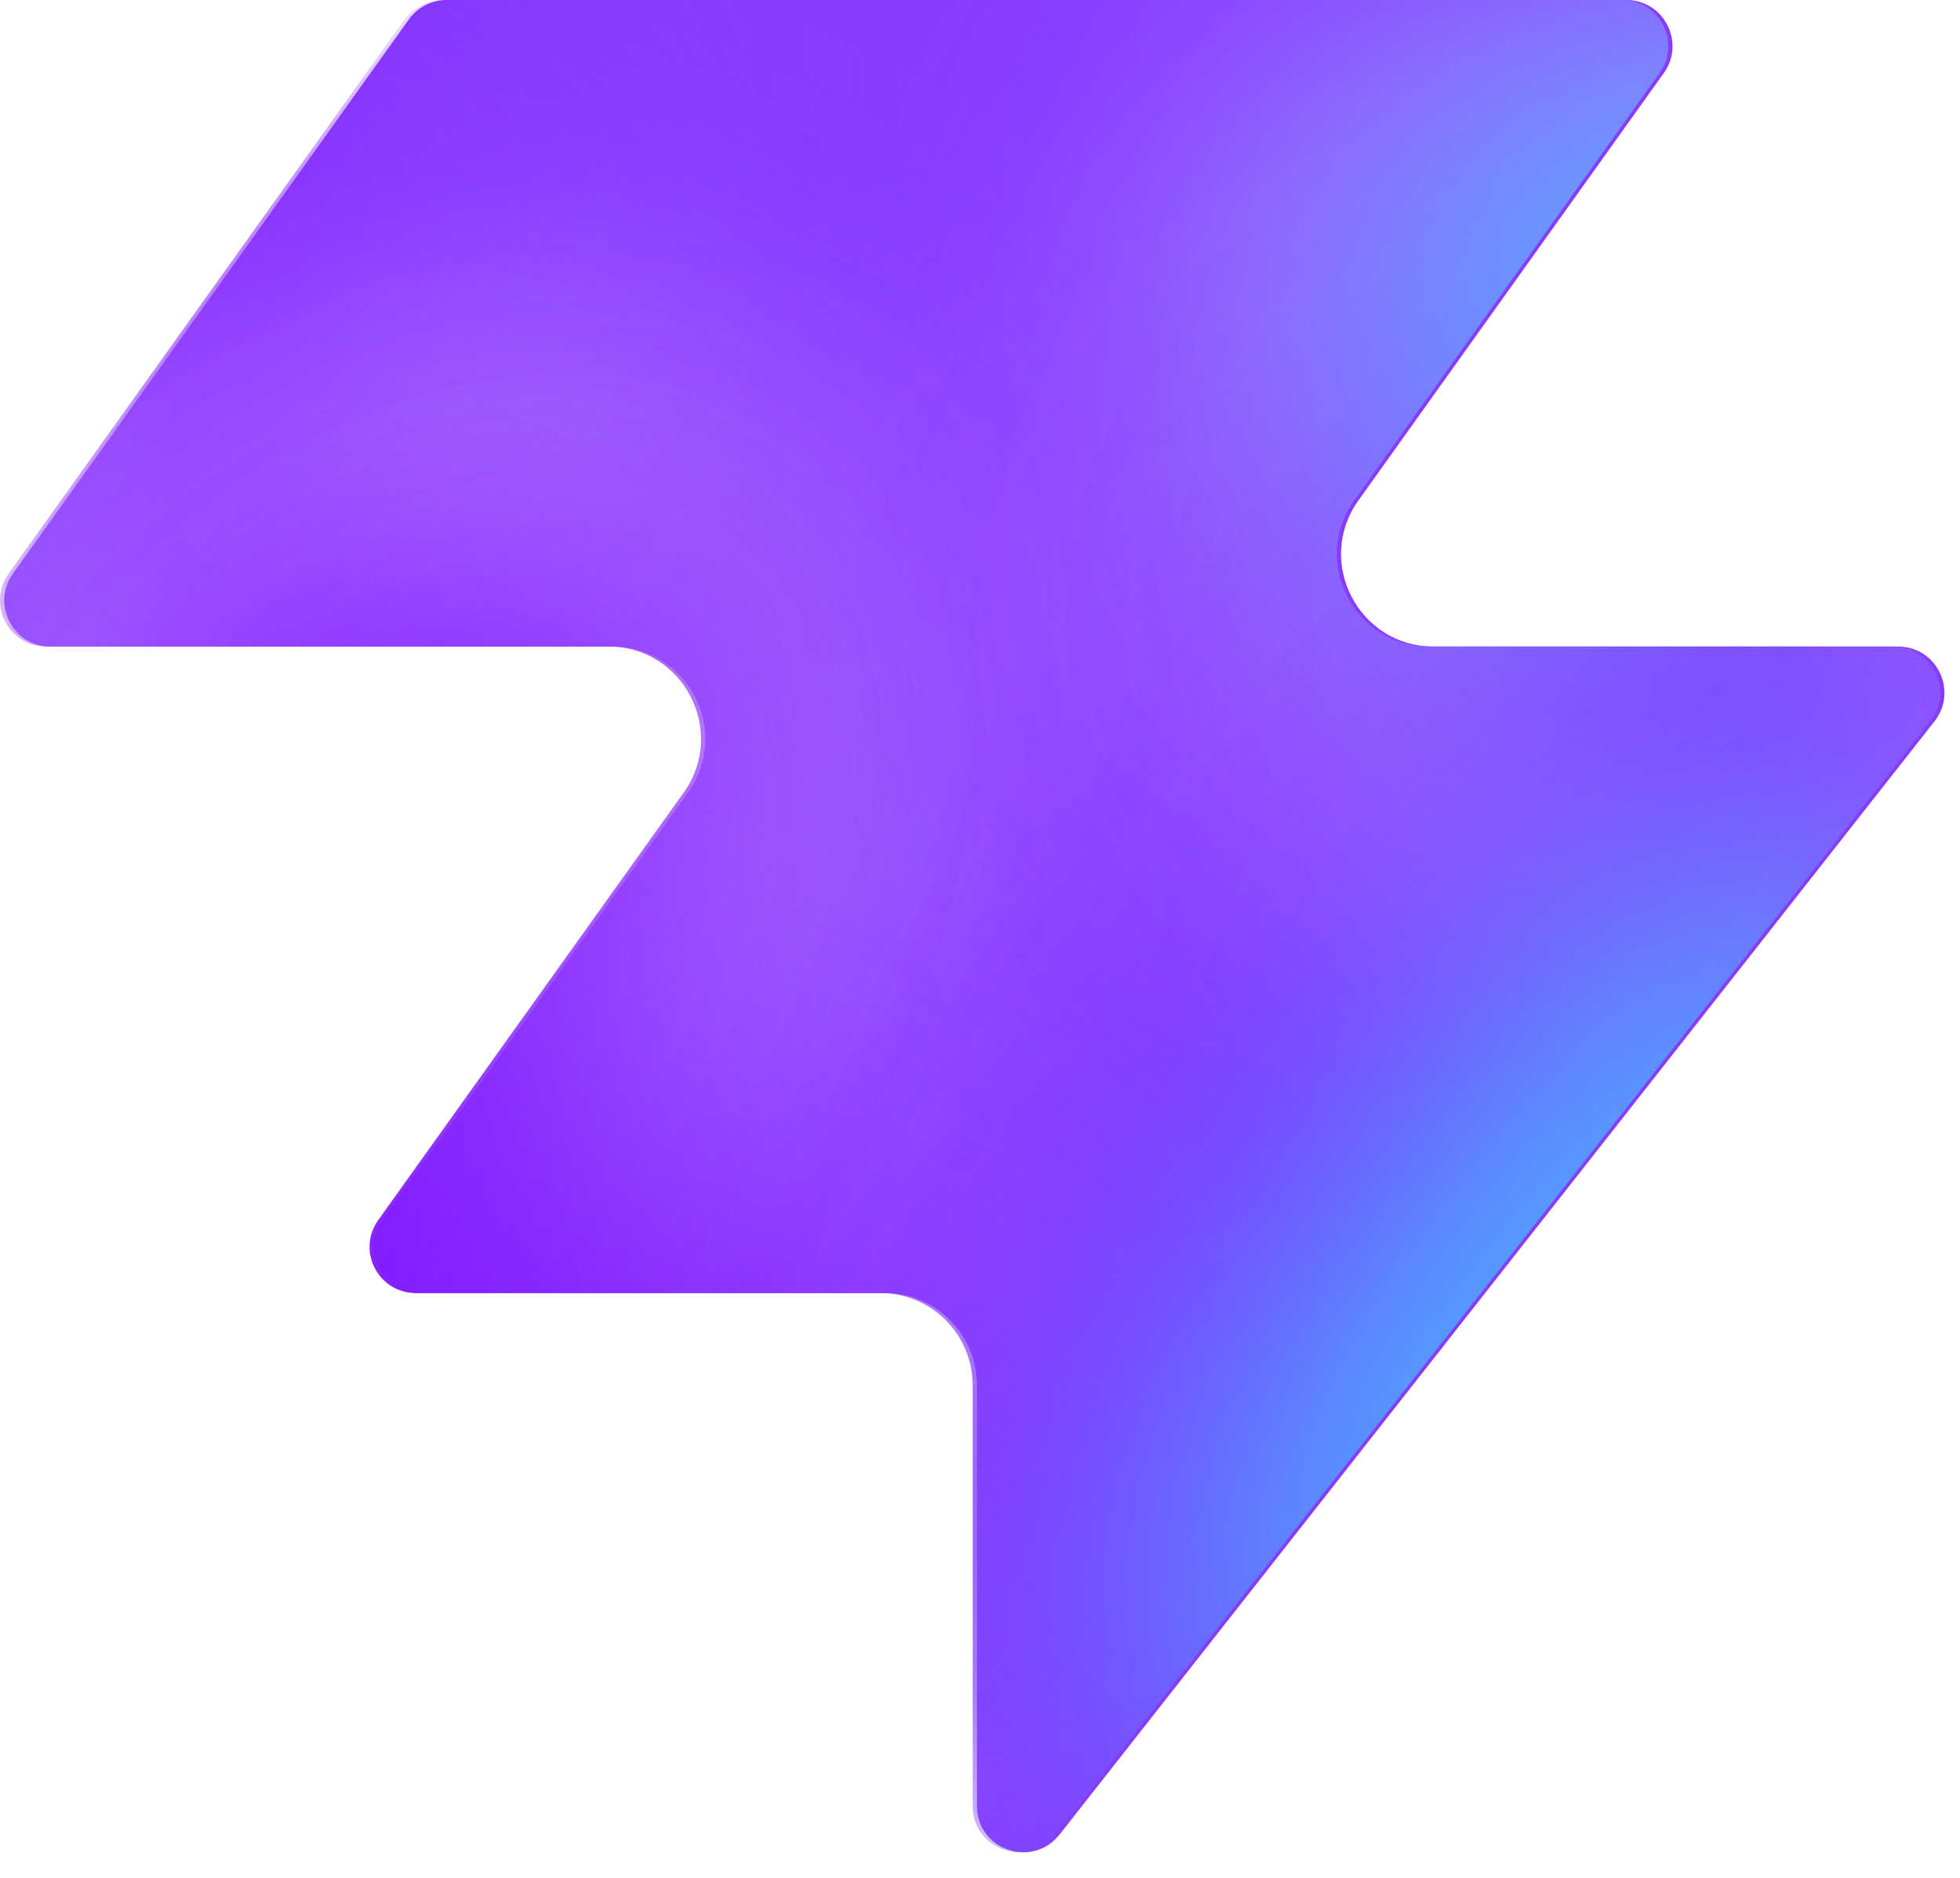
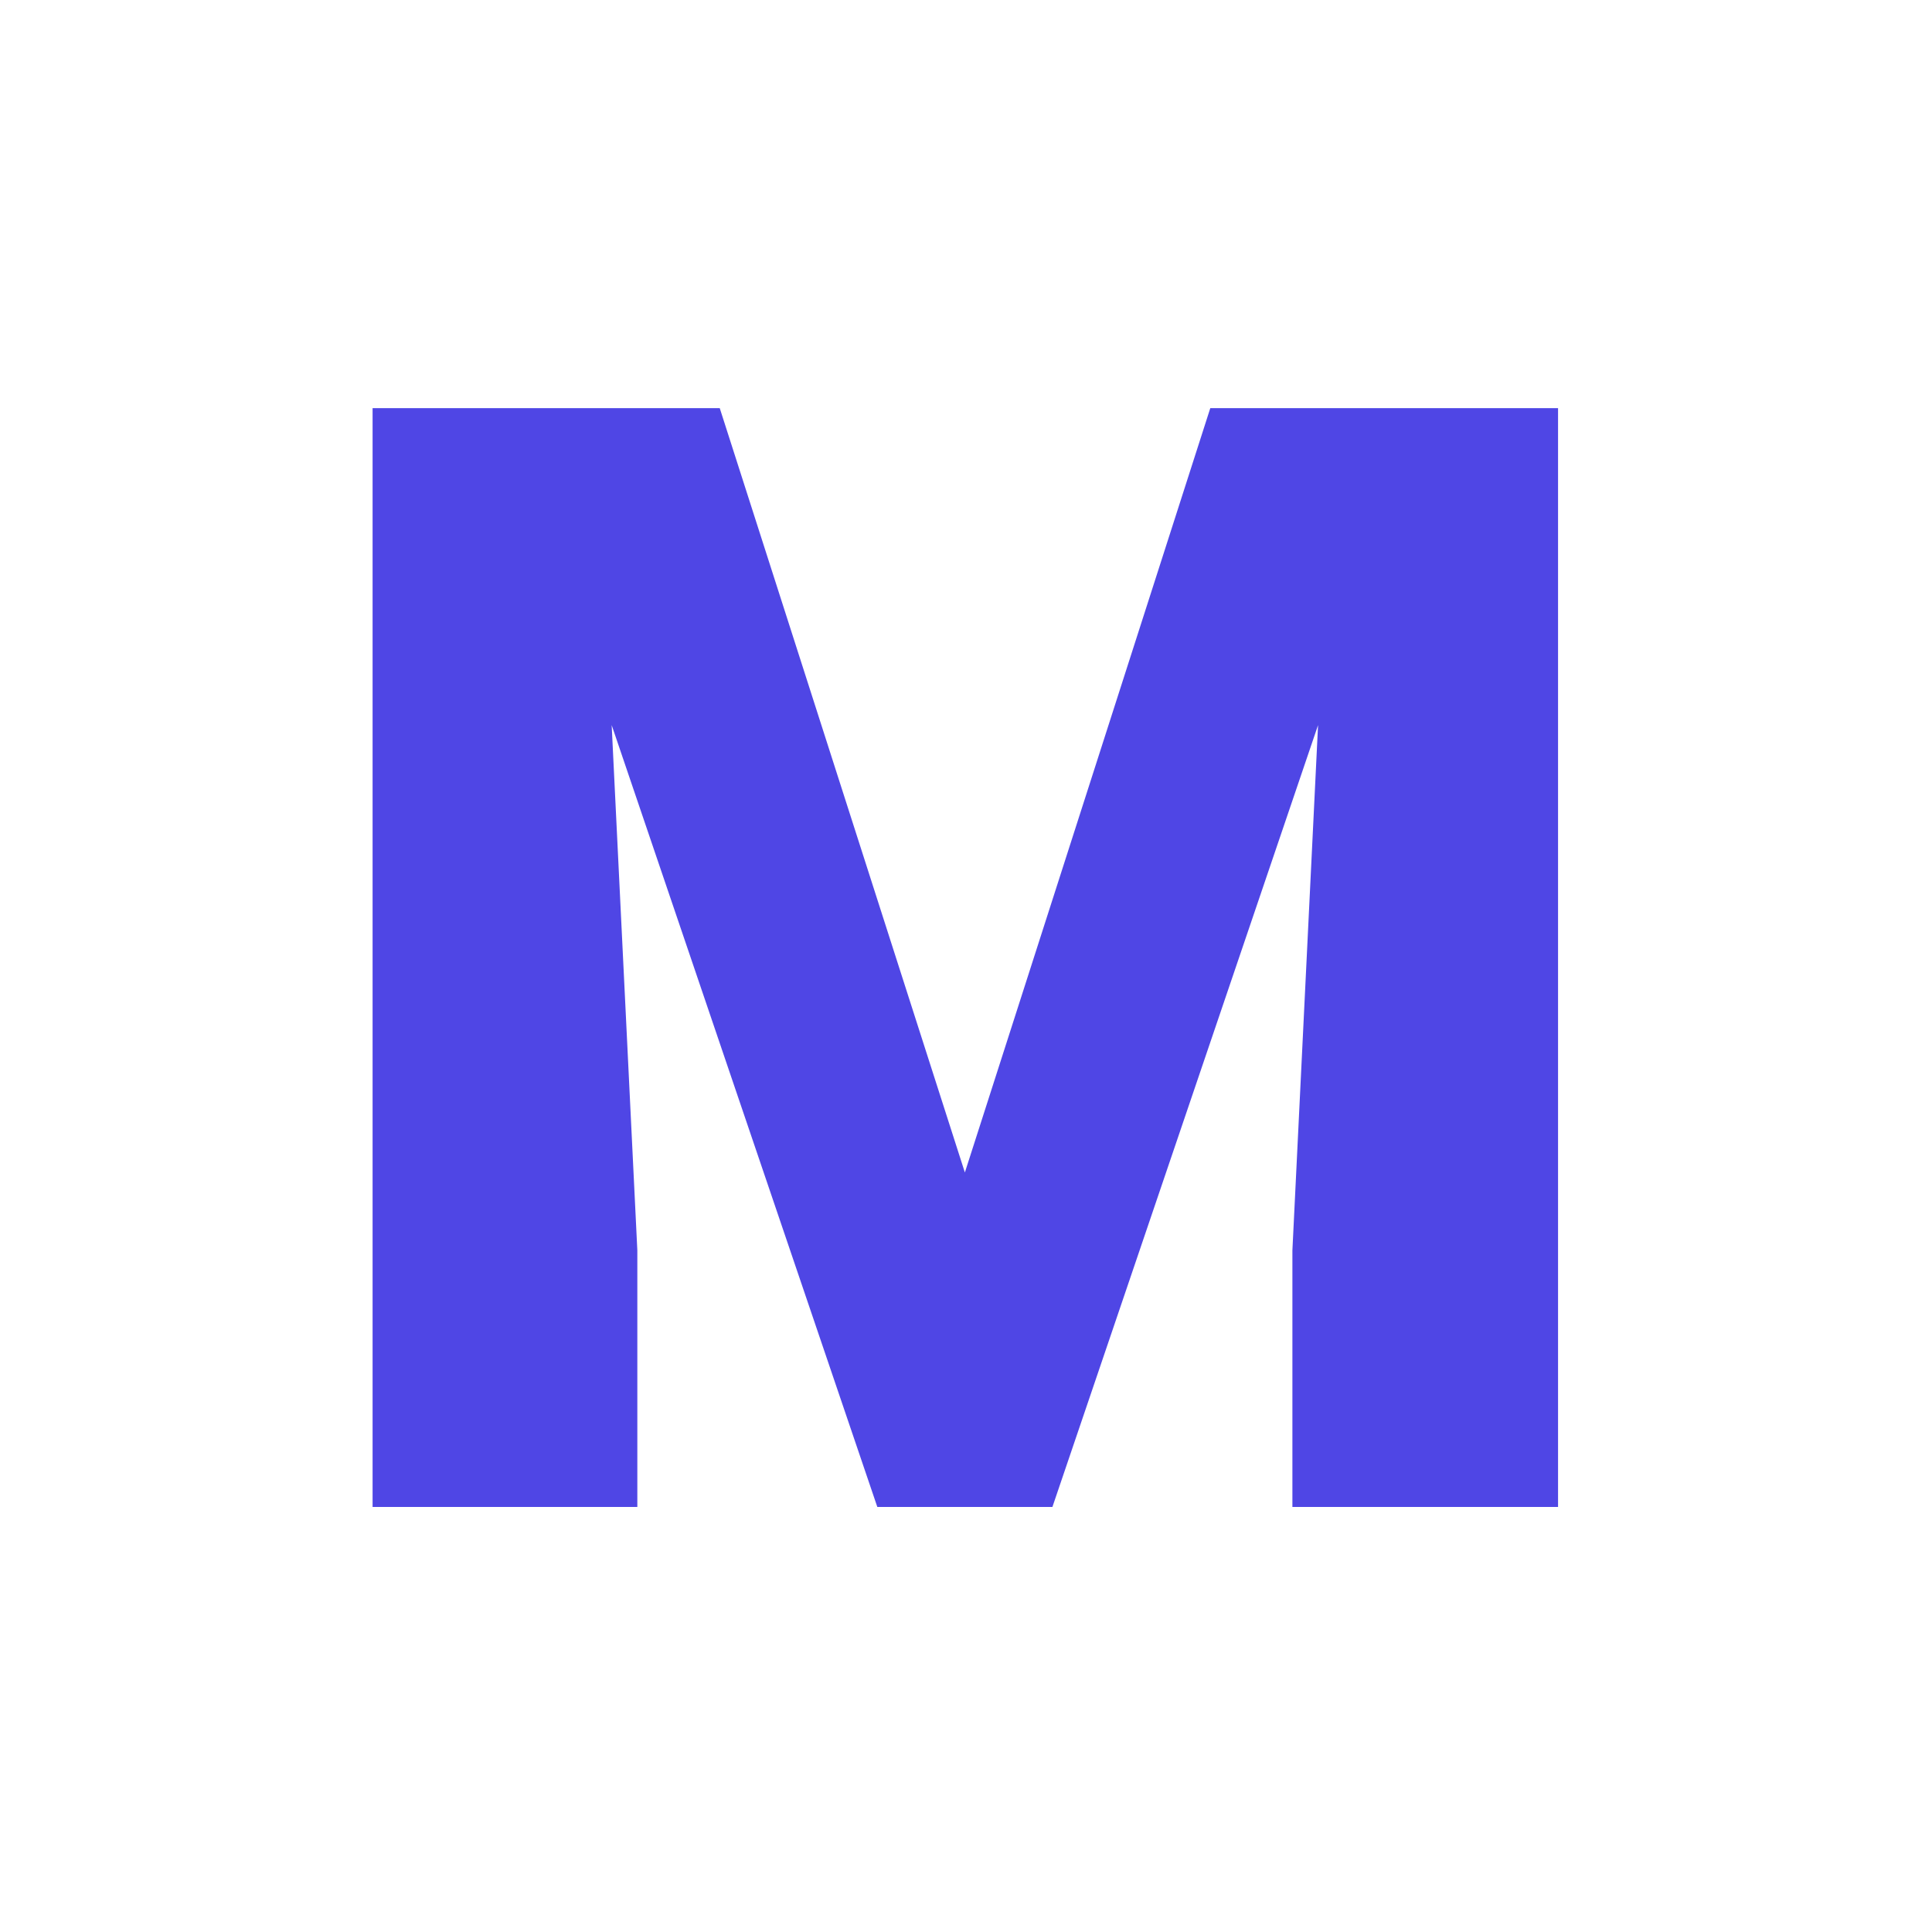
- <svg xmlns="http://www.w3.org/2000/svg" width="48" height="46" fill="none" viewBox="0 0 48 46">
-   <path fill="#863bff" d="M25.946 44.938c-.664.845-2.021.375-2.021-.698V33.937a2.26 2.26 0 0 0-2.262-2.262H10.287c-.92 0-1.456-1.04-.92-1.788l7.48-10.471c1.07-1.497 0-3.578-1.842-3.578H1.237c-.92 0-1.456-1.04-.92-1.788L10.013.474c.214-.297.556-.474.92-.474h28.894c.92 0 1.456 1.04.92 1.788l-7.48 10.471c-1.07 1.498 0 3.579 1.842 3.579h11.377c.943 0 1.473 1.088.89 1.83L25.947 44.94z" style="fill:#863bff;fill:color(display-p3 .525 .23 1);fill-opacity:1" />
-   <mask id="a" width="48" height="46" x="0" y="0" maskUnits="userSpaceOnUse" style="mask-type:alpha">
-     <path fill="#000" d="M25.842 44.938c-.664.844-2.021.375-2.021-.698V33.937a2.26 2.26 0 0 0-2.262-2.262H10.183c-.92 0-1.456-1.04-.92-1.788l7.48-10.471c1.07-1.498 0-3.579-1.842-3.579H1.133c-.92 0-1.456-1.04-.92-1.787L9.91.473c.214-.297.556-.474.92-.474h28.894c.92 0 1.456 1.04.92 1.788l-7.48 10.471c-1.07 1.498 0 3.578 1.842 3.578h11.377c.943 0 1.473 1.088.89 1.832L25.843 44.94z" style="fill:#000;fill-opacity:1" />
-   </mask>
-   <g mask="url(#a)">
-     <g filter="url(#b)">
-       <ellipse cx="5.508" cy="14.704" fill="#ede6ff" rx="5.508" ry="14.704" style="fill:#ede6ff;fill:color(display-p3 .927 .903 1);fill-opacity:1" transform="matrix(.00324 1 1 -.00324 -4.47 31.516)" />
-     </g>
-     <g filter="url(#c)">
-       <ellipse cx="10.399" cy="29.851" fill="#ede6ff" rx="10.399" ry="29.851" style="fill:#ede6ff;fill:color(display-p3 .927 .903 1);fill-opacity:1" transform="matrix(.00324 1 1 -.00324 -39.328 7.883)" />
-     </g>
-     <g filter="url(#d)">
-       <ellipse cx="5.508" cy="30.487" fill="#7e14ff" rx="5.508" ry="30.487" style="fill:#7e14ff;fill:color(display-p3 .492 .077 1);fill-opacity:1" transform="rotate(89.814 -25.913 -14.639)scale(1 -1)" />
-     </g>
-     <g filter="url(#e)">
-       <ellipse cx="5.508" cy="30.599" fill="#7e14ff" rx="5.508" ry="30.599" style="fill:#7e14ff;fill:color(display-p3 .492 .077 1);fill-opacity:1" transform="rotate(89.814 -32.644 -3.334)scale(1 -1)" />
-     </g>
-     <g filter="url(#f)">
-       <ellipse cx="5.508" cy="30.599" fill="#7e14ff" rx="5.508" ry="30.599" style="fill:#7e14ff;fill:color(display-p3 .492 .077 1);fill-opacity:1" transform="matrix(.00324 1 1 -.00324 -34.34 30.47)" />
-     </g>
-     <g filter="url(#g)">
-       <ellipse cx="14.072" cy="22.078" fill="#ede6ff" rx="14.072" ry="22.078" style="fill:#ede6ff;fill:color(display-p3 .927 .903 1);fill-opacity:1" transform="rotate(93.35 24.506 48.493)scale(-1 1)" />
-     </g>
-     <g filter="url(#h)">
-       <ellipse cx="3.47" cy="21.501" fill="#7e14ff" rx="3.47" ry="21.501" style="fill:#7e14ff;fill:color(display-p3 .492 .077 1);fill-opacity:1" transform="rotate(89.009 28.708 47.59)scale(-1 1)" />
-     </g>
-     <g filter="url(#i)">
-       <ellipse cx="3.47" cy="21.501" fill="#7e14ff" rx="3.47" ry="21.501" style="fill:#7e14ff;fill:color(display-p3 .492 .077 1);fill-opacity:1" transform="rotate(89.009 28.708 47.59)scale(-1 1)" />
-     </g>
-     <g filter="url(#j)">
-       <ellipse cx=".387" cy="8.972" fill="#7e14ff" rx="4.407" ry="29.108" style="fill:#7e14ff;fill:color(display-p3 .492 .077 1);fill-opacity:1" transform="rotate(39.51 .387 8.972)" />
-     </g>
-     <g filter="url(#k)">
-       <ellipse cx="47.523" cy="-6.092" fill="#7e14ff" rx="4.407" ry="29.108" style="fill:#7e14ff;fill:color(display-p3 .492 .077 1);fill-opacity:1" transform="rotate(37.892 47.523 -6.092)" />
-     </g>
-     <g filter="url(#l)">
-       <ellipse cx="41.412" cy="6.333" fill="#47bfff" rx="5.971" ry="9.665" style="fill:#47bfff;fill:color(display-p3 .28 .748 1);fill-opacity:1" transform="rotate(37.892 41.412 6.333)" />
-     </g>
-     <g filter="url(#m)">
-       <ellipse cx="-1.879" cy="38.332" fill="#7e14ff" rx="4.407" ry="29.108" style="fill:#7e14ff;fill:color(display-p3 .492 .077 1);fill-opacity:1" transform="rotate(37.892 -1.88 38.332)" />
-     </g>
-     <g filter="url(#n)">
-       <ellipse cx="-1.879" cy="38.332" fill="#7e14ff" rx="4.407" ry="29.108" style="fill:#7e14ff;fill:color(display-p3 .492 .077 1);fill-opacity:1" transform="rotate(37.892 -1.88 38.332)" />
-     </g>
-     <g filter="url(#o)">
-       <ellipse cx="35.651" cy="29.907" fill="#7e14ff" rx="4.407" ry="29.108" style="fill:#7e14ff;fill:color(display-p3 .492 .077 1);fill-opacity:1" transform="rotate(37.892 35.651 29.907)" />
-     </g>
-     <g filter="url(#p)">
-       <ellipse cx="38.418" cy="32.4" fill="#47bfff" rx="5.971" ry="15.297" style="fill:#47bfff;fill:color(display-p3 .28 .748 1);fill-opacity:1" transform="rotate(37.892 38.418 32.4)" />
-     </g>
-   </g>
-   <defs>
-     <filter id="b" width="60.045" height="41.654" x="-19.77" y="16.149" color-interpolation-filters="sRGB" filterUnits="userSpaceOnUse">
-       <feFlood flood-opacity="0" result="BackgroundImageFix" />
-       <feBlend in="SourceGraphic" in2="BackgroundImageFix" result="shape" />
-       <feGaussianBlur result="effect1_foregroundBlur_2002_17158" stdDeviation="7.659" />
-     </filter>
-     <filter id="c" width="90.34" height="51.437" x="-54.613" y="-7.533" color-interpolation-filters="sRGB" filterUnits="userSpaceOnUse">
-       <feFlood flood-opacity="0" result="BackgroundImageFix" />
-       <feBlend in="SourceGraphic" in2="BackgroundImageFix" result="shape" />
-       <feGaussianBlur result="effect1_foregroundBlur_2002_17158" stdDeviation="7.659" />
-     </filter>
-     <filter id="d" width="79.355" height="29.4" x="-49.64" y="2.03" color-interpolation-filters="sRGB" filterUnits="userSpaceOnUse">
-       <feFlood flood-opacity="0" result="BackgroundImageFix" />
-       <feBlend in="SourceGraphic" in2="BackgroundImageFix" result="shape" />
-       <feGaussianBlur result="effect1_foregroundBlur_2002_17158" stdDeviation="4.596" />
-     </filter>
-     <filter id="e" width="79.579" height="29.4" x="-45.045" y="20.029" color-interpolation-filters="sRGB" filterUnits="userSpaceOnUse">
-       <feFlood flood-opacity="0" result="BackgroundImageFix" />
-       <feBlend in="SourceGraphic" in2="BackgroundImageFix" result="shape" />
-       <feGaussianBlur result="effect1_foregroundBlur_2002_17158" stdDeviation="4.596" />
-     </filter>
-     <filter id="f" width="79.579" height="29.4" x="-43.513" y="21.178" color-interpolation-filters="sRGB" filterUnits="userSpaceOnUse">
-       <feFlood flood-opacity="0" result="BackgroundImageFix" />
-       <feBlend in="SourceGraphic" in2="BackgroundImageFix" result="shape" />
-       <feGaussianBlur result="effect1_foregroundBlur_2002_17158" stdDeviation="4.596" />
-     </filter>
-     <filter id="g" width="74.749" height="58.852" x="15.756" y="-17.901" color-interpolation-filters="sRGB" filterUnits="userSpaceOnUse">
-       <feFlood flood-opacity="0" result="BackgroundImageFix" />
-       <feBlend in="SourceGraphic" in2="BackgroundImageFix" result="shape" />
-       <feGaussianBlur result="effect1_foregroundBlur_2002_17158" stdDeviation="7.659" />
-     </filter>
-     <filter id="h" width="61.377" height="25.362" x="23.548" y="2.284" color-interpolation-filters="sRGB" filterUnits="userSpaceOnUse">
-       <feFlood flood-opacity="0" result="BackgroundImageFix" />
-       <feBlend in="SourceGraphic" in2="BackgroundImageFix" result="shape" />
-       <feGaussianBlur result="effect1_foregroundBlur_2002_17158" stdDeviation="4.596" />
-     </filter>
-     <filter id="i" width="61.377" height="25.362" x="23.548" y="2.284" color-interpolation-filters="sRGB" filterUnits="userSpaceOnUse">
-       <feFlood flood-opacity="0" result="BackgroundImageFix" />
-       <feBlend in="SourceGraphic" in2="BackgroundImageFix" result="shape" />
-       <feGaussianBlur result="effect1_foregroundBlur_2002_17158" stdDeviation="4.596" />
-     </filter>
-     <filter id="j" width="56.045" height="63.649" x="-27.636" y="-22.853" color-interpolation-filters="sRGB" filterUnits="userSpaceOnUse">
-       <feFlood flood-opacity="0" result="BackgroundImageFix" />
-       <feBlend in="SourceGraphic" in2="BackgroundImageFix" result="shape" />
-       <feGaussianBlur result="effect1_foregroundBlur_2002_17158" stdDeviation="4.596" />
-     </filter>
-     <filter id="k" width="54.814" height="64.646" x="20.116" y="-38.415" color-interpolation-filters="sRGB" filterUnits="userSpaceOnUse">
-       <feFlood flood-opacity="0" result="BackgroundImageFix" />
-       <feBlend in="SourceGraphic" in2="BackgroundImageFix" result="shape" />
-       <feGaussianBlur result="effect1_foregroundBlur_2002_17158" stdDeviation="4.596" />
-     </filter>
-     <filter id="l" width="33.541" height="35.313" x="24.641" y="-11.323" color-interpolation-filters="sRGB" filterUnits="userSpaceOnUse">
-       <feFlood flood-opacity="0" result="BackgroundImageFix" />
-       <feBlend in="SourceGraphic" in2="BackgroundImageFix" result="shape" />
-       <feGaussianBlur result="effect1_foregroundBlur_2002_17158" stdDeviation="4.596" />
-     </filter>
-     <filter id="m" width="54.814" height="64.646" x="-29.286" y="6.009" color-interpolation-filters="sRGB" filterUnits="userSpaceOnUse">
-       <feFlood flood-opacity="0" result="BackgroundImageFix" />
-       <feBlend in="SourceGraphic" in2="BackgroundImageFix" result="shape" />
-       <feGaussianBlur result="effect1_foregroundBlur_2002_17158" stdDeviation="4.596" />
-     </filter>
-     <filter id="n" width="54.814" height="64.646" x="-29.286" y="6.009" color-interpolation-filters="sRGB" filterUnits="userSpaceOnUse">
-       <feFlood flood-opacity="0" result="BackgroundImageFix" />
-       <feBlend in="SourceGraphic" in2="BackgroundImageFix" result="shape" />
-       <feGaussianBlur result="effect1_foregroundBlur_2002_17158" stdDeviation="4.596" />
-     </filter>
-     <filter id="o" width="54.814" height="64.646" x="8.244" y="-2.416" color-interpolation-filters="sRGB" filterUnits="userSpaceOnUse">
-       <feFlood flood-opacity="0" result="BackgroundImageFix" />
-       <feBlend in="SourceGraphic" in2="BackgroundImageFix" result="shape" />
-       <feGaussianBlur result="effect1_foregroundBlur_2002_17158" stdDeviation="4.596" />
-     </filter>
-     <filter id="p" width="39.409" height="43.623" x="18.713" y="10.588" color-interpolation-filters="sRGB" filterUnits="userSpaceOnUse">
-       <feFlood flood-opacity="0" result="BackgroundImageFix" />
-       <feBlend in="SourceGraphic" in2="BackgroundImageFix" result="shape" />
-       <feGaussianBlur result="effect1_foregroundBlur_2002_17158" stdDeviation="4.596" />
-     </filter>
-   </defs>
+ <svg xmlns="http://www.w3.org/2000/svg" viewBox="0 0 100 100">
+   <text x="50" y="78" font-family="-apple-system, BlinkMacSystemFont, 'Segoe UI', Roboto, Helvetica, Arial, sans-serif" font-size="80" font-weight="900" fill="#4f46e5" text-anchor="middle">M</text>
</svg>
